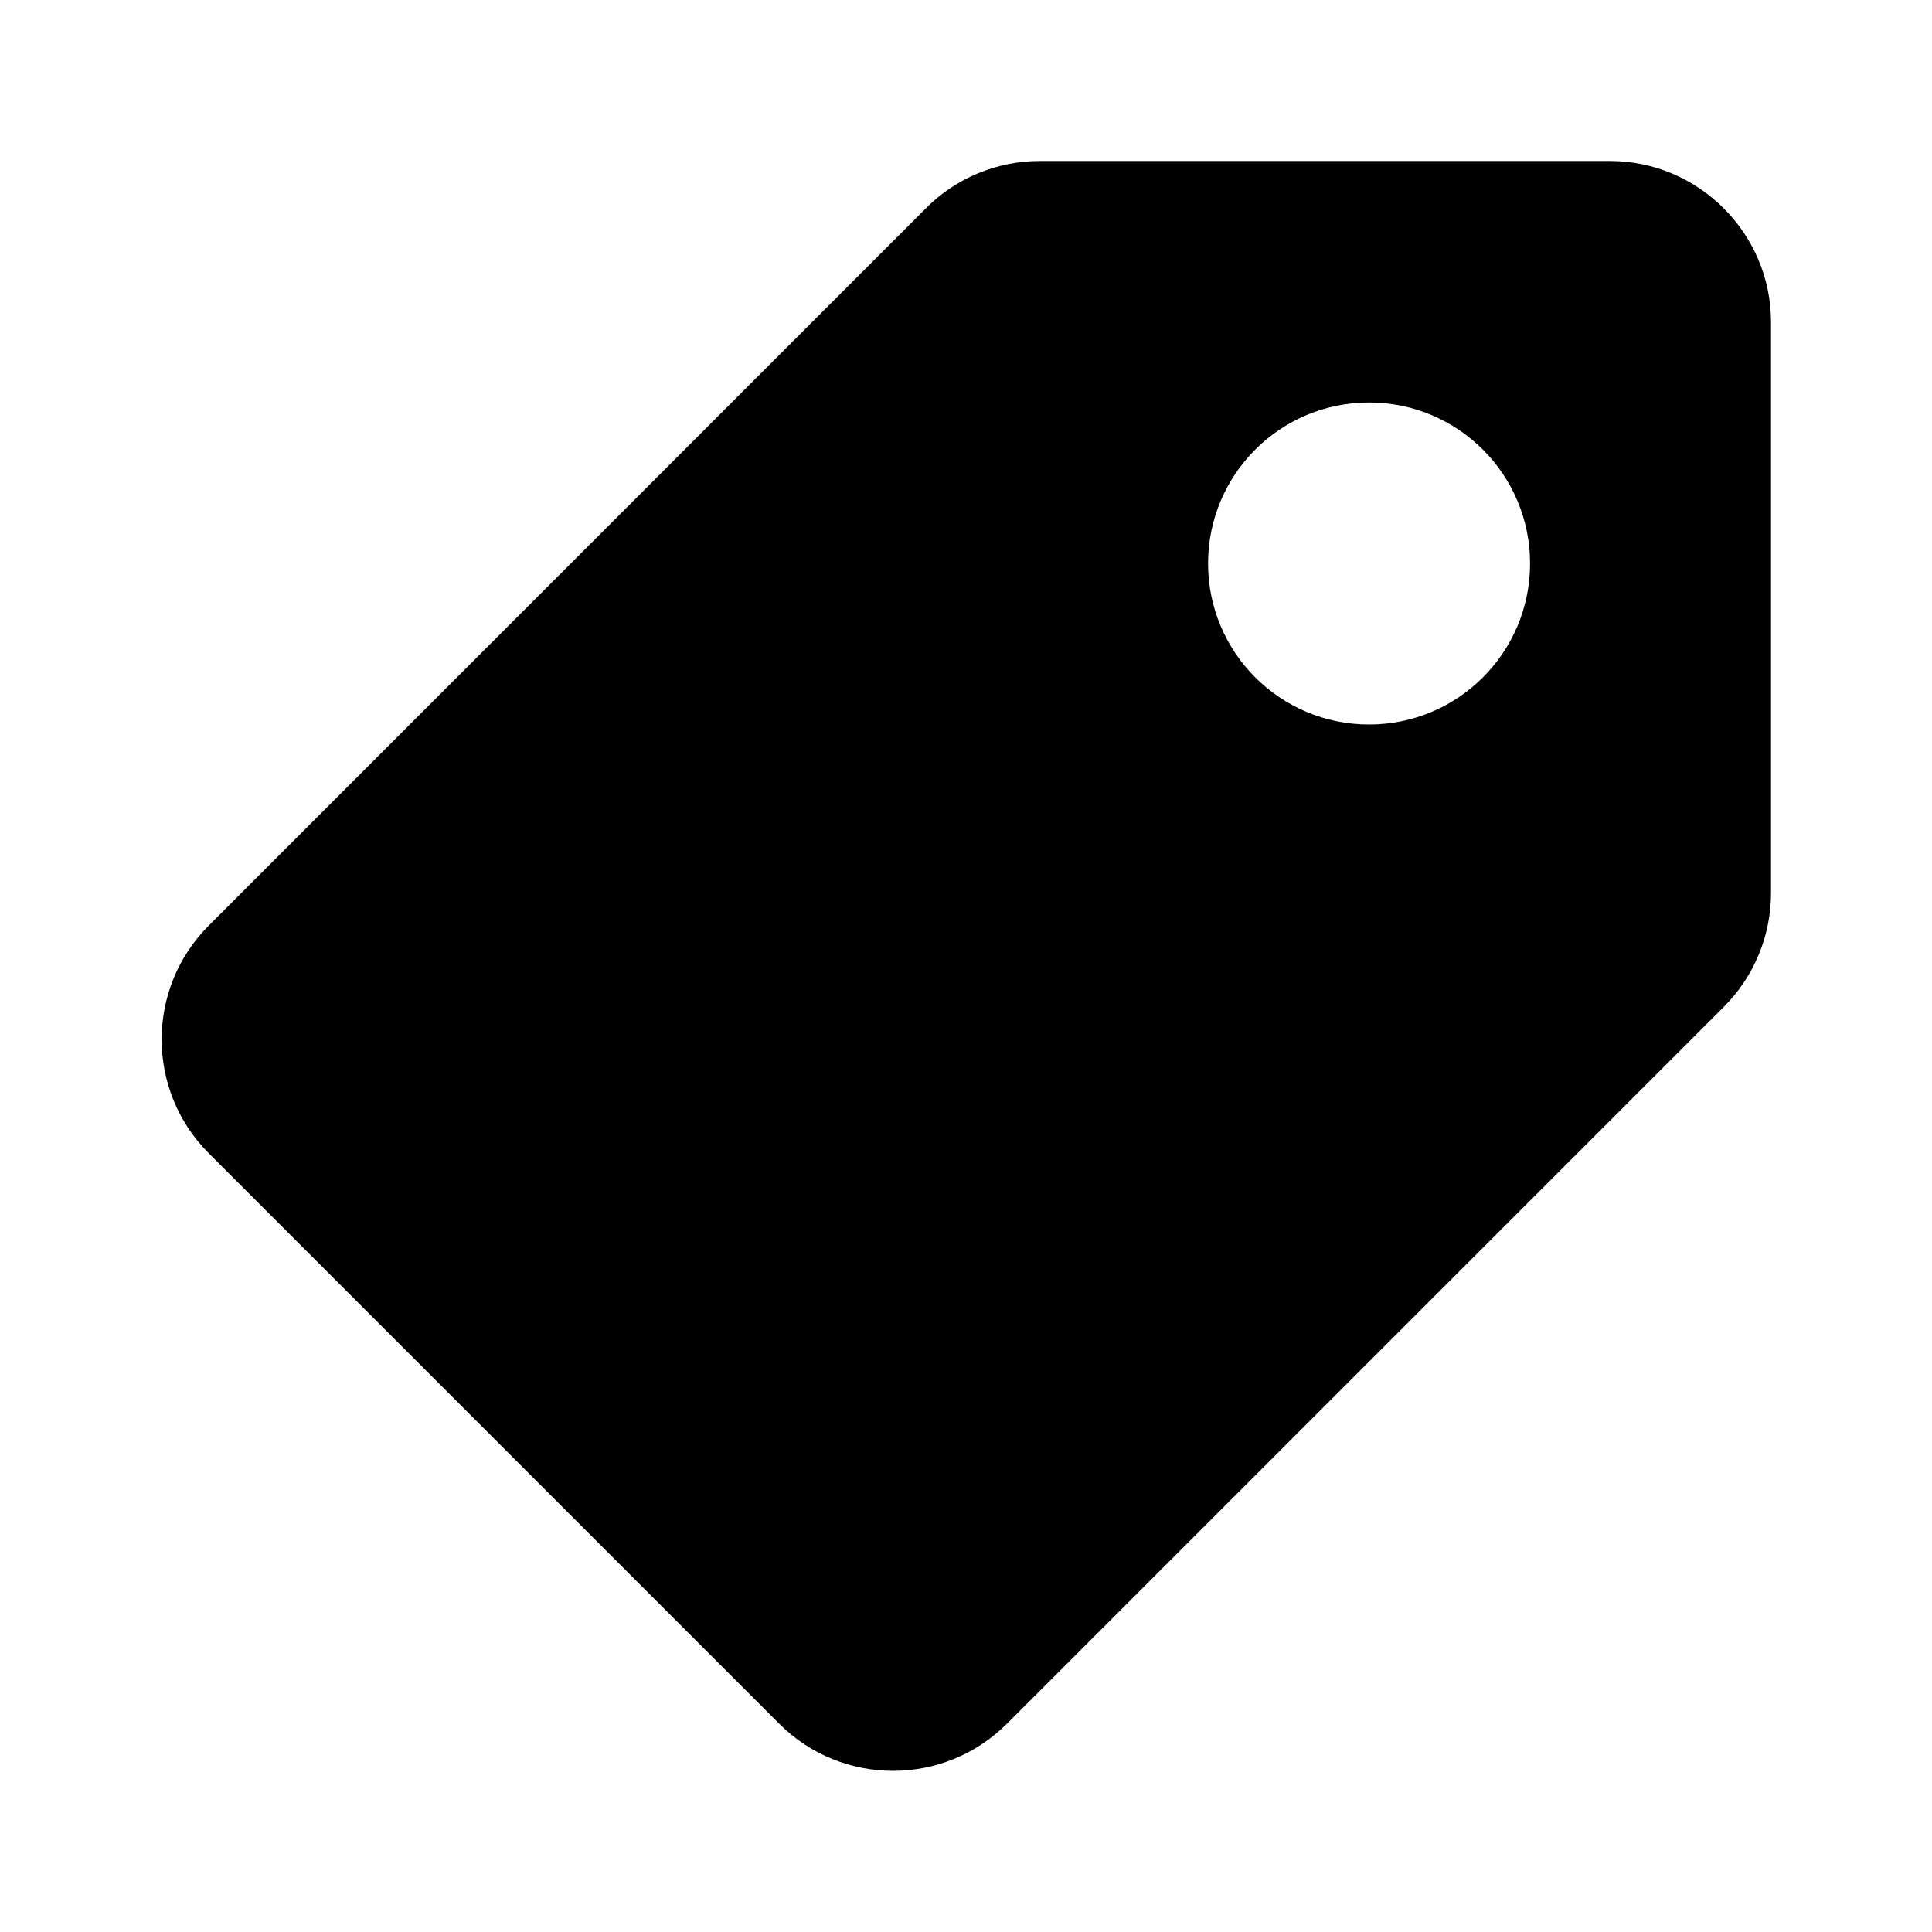
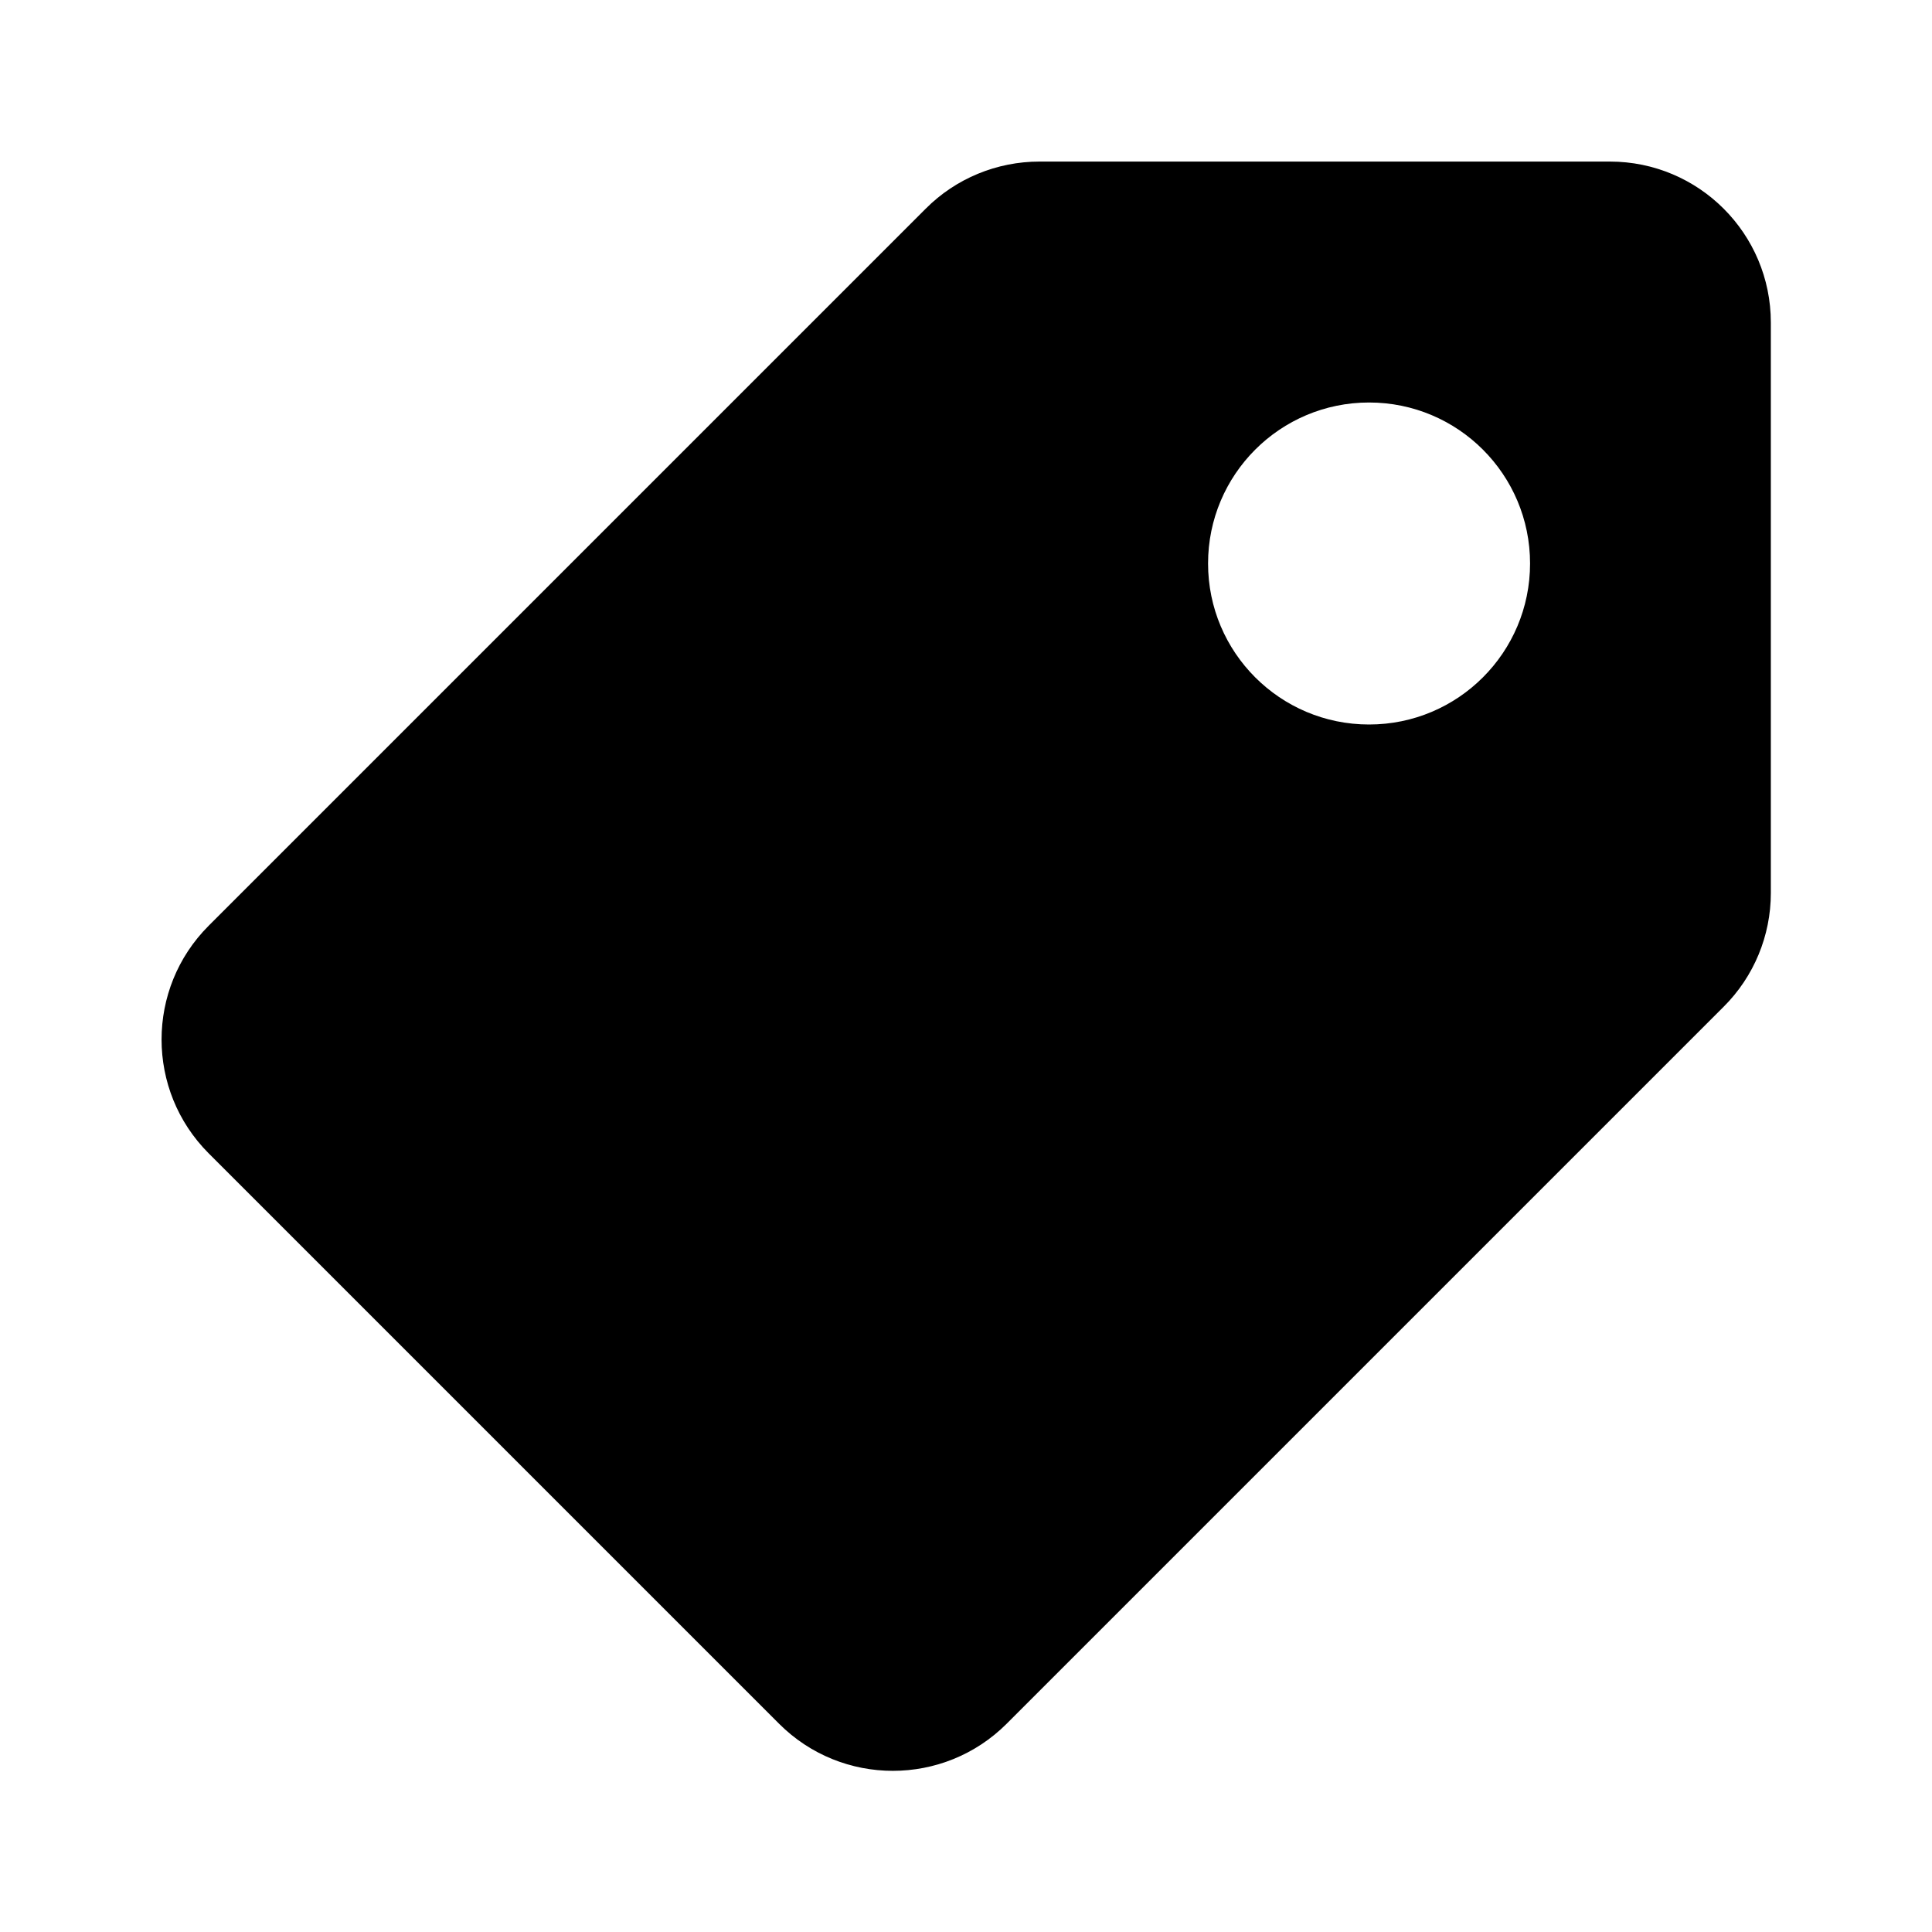
<svg xmlns="http://www.w3.org/2000/svg" viewBox="0 0 24 24" enable-background="new 0 0 24 24">
-   <path d="M20 2h-7.083c-.53 0-1.04.21-1.414.586l-8.91 8.912c-.78.78-.78 2.047 0 2.828l7.087 7.087c.78.78 2.047.78 2.828 0l8.906-8.906c.375-.374.586-.883.586-1.414V4c0-1.1-.9-2-2-2zm-2.993 7c-1.105 0-2-.895-2-2s.895-2 2-2 2 .895 2 2-.895 2-2 2z" />
+   <path d="M20 2.007h-7.087c-.53 0-1.04.21-1.414.586L2.592 11.5c-.78.78-.78 2.046 0 2.827l7.086 7.086c.78.78 2.046.78 2.827 0l8.906-8.906c.376-.374.587-.883.587-1.413V4.007c0-1.105-.895-2-2-2zM17.007 9c-1.105 0-2-.895-2-2s.895-2 2-2 2 .895 2 2-.895 2-2 2z" />
</svg>
